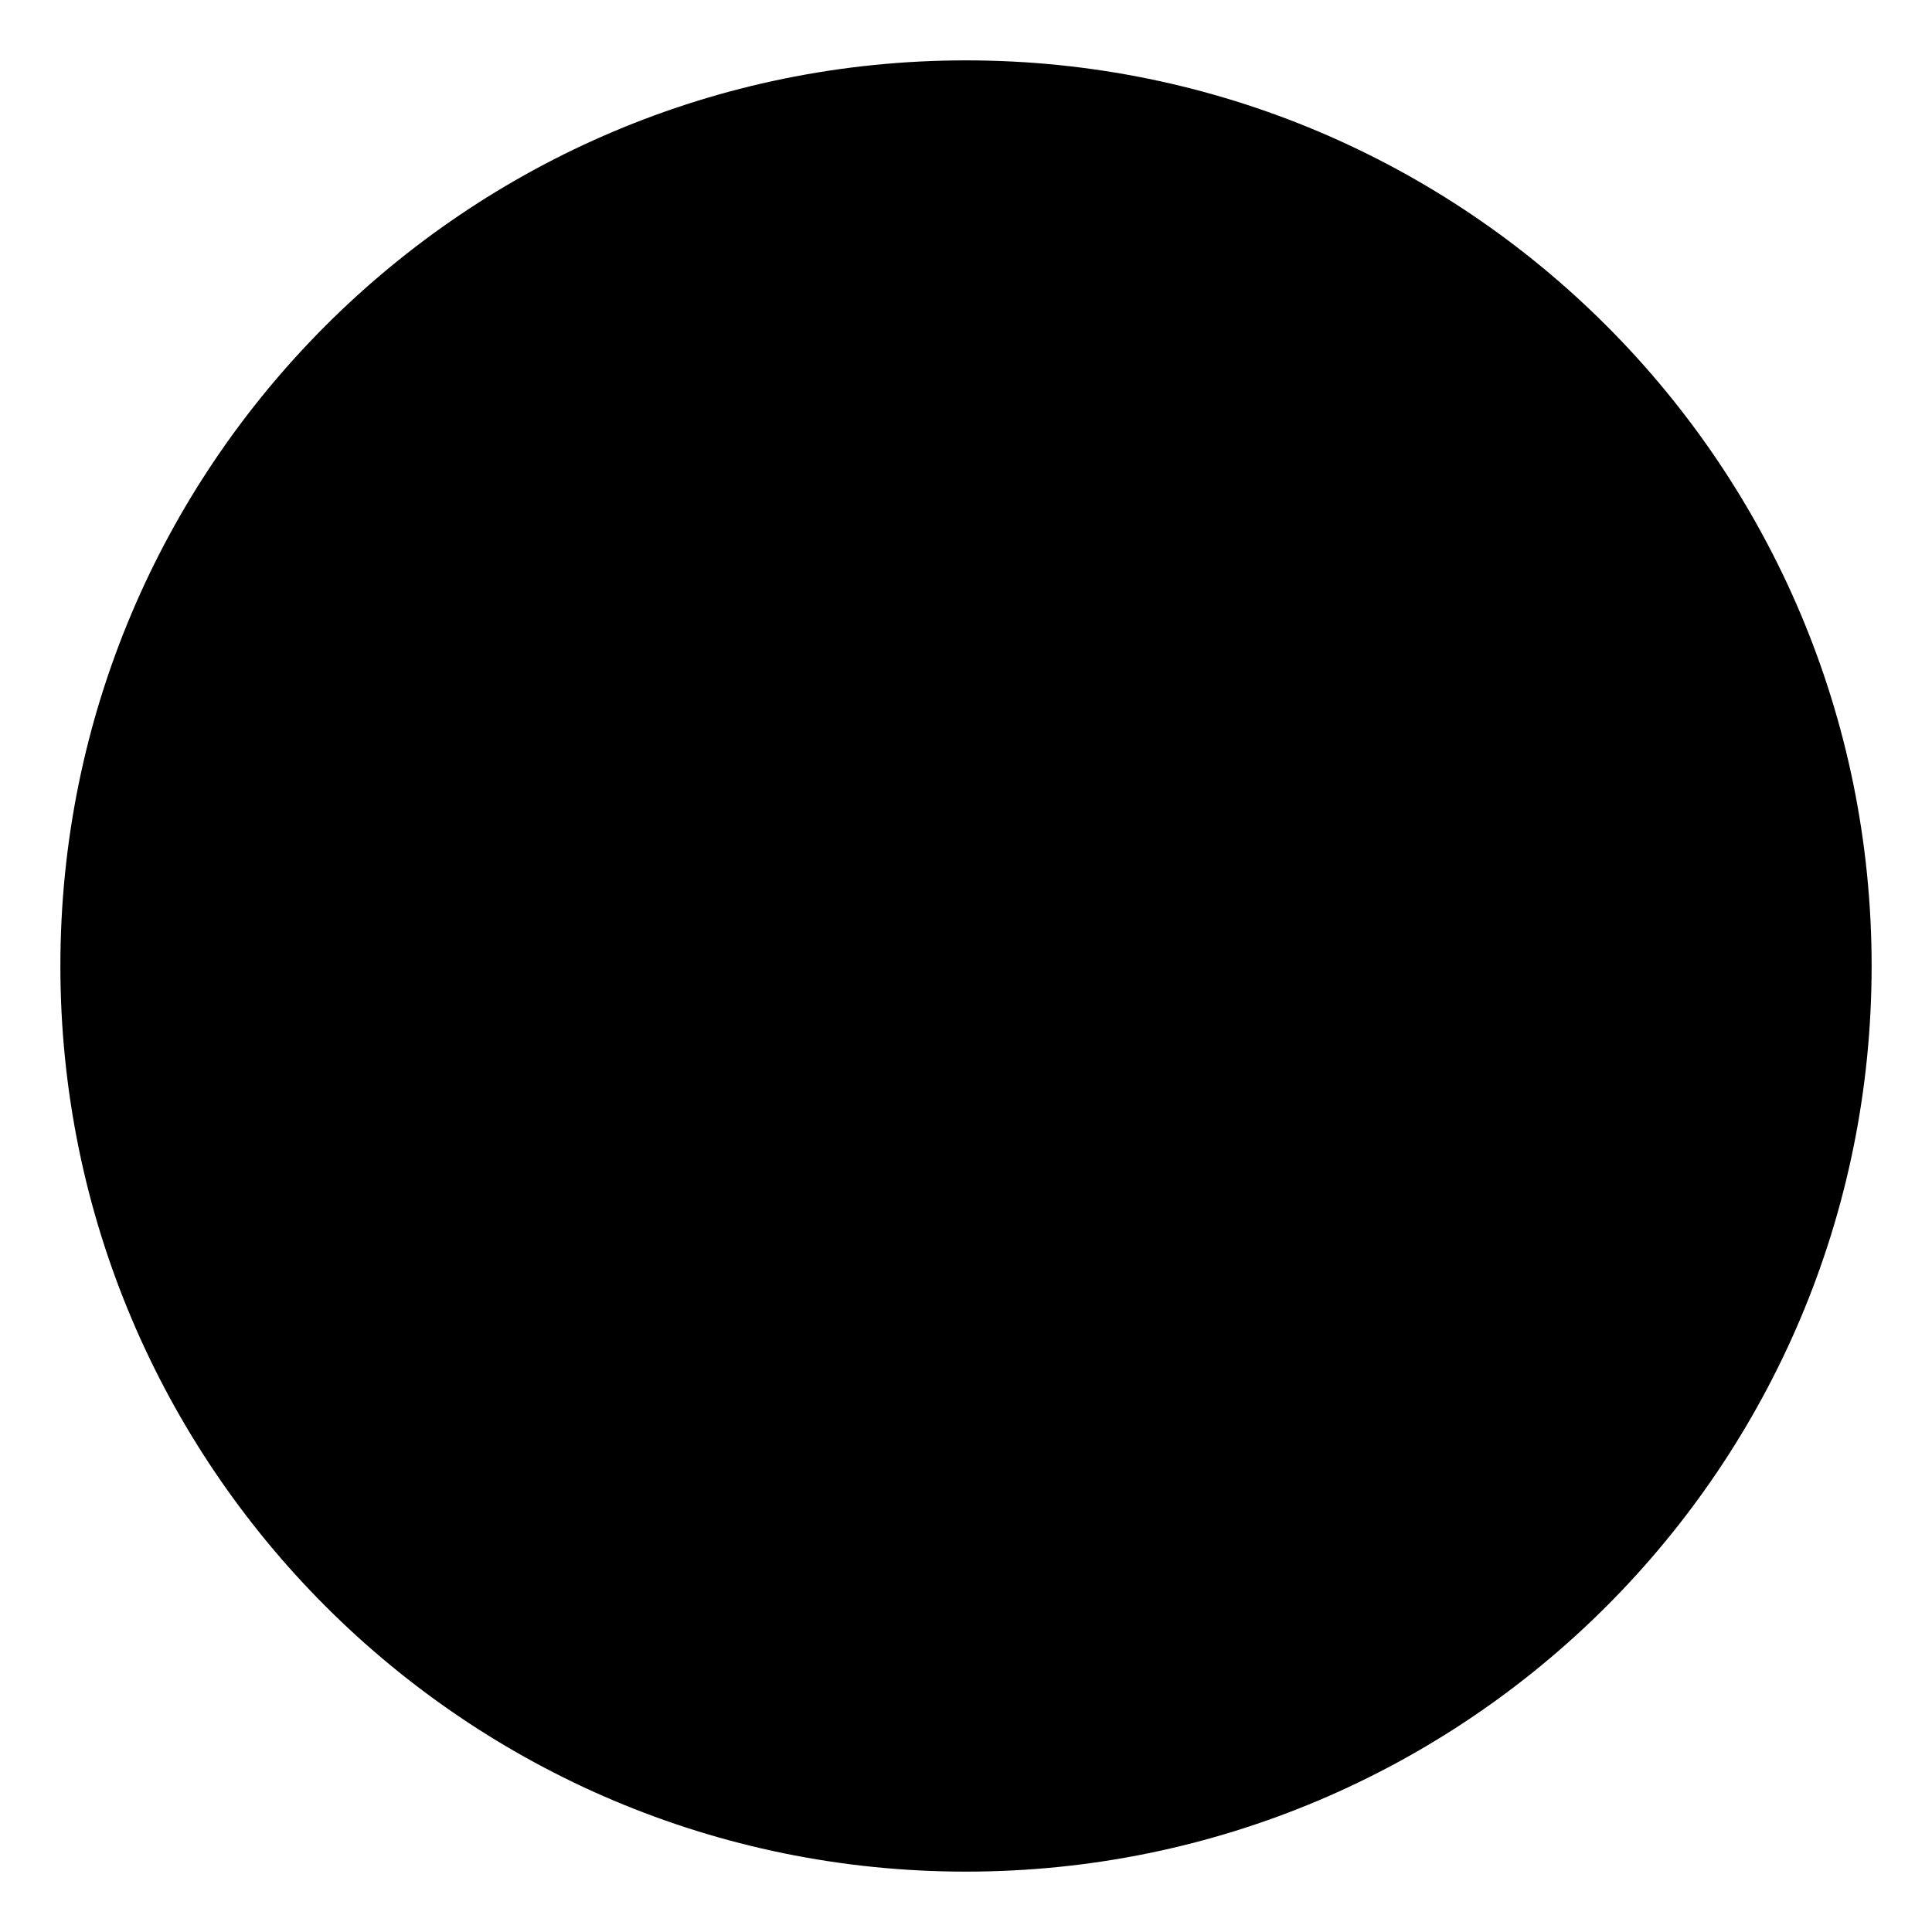
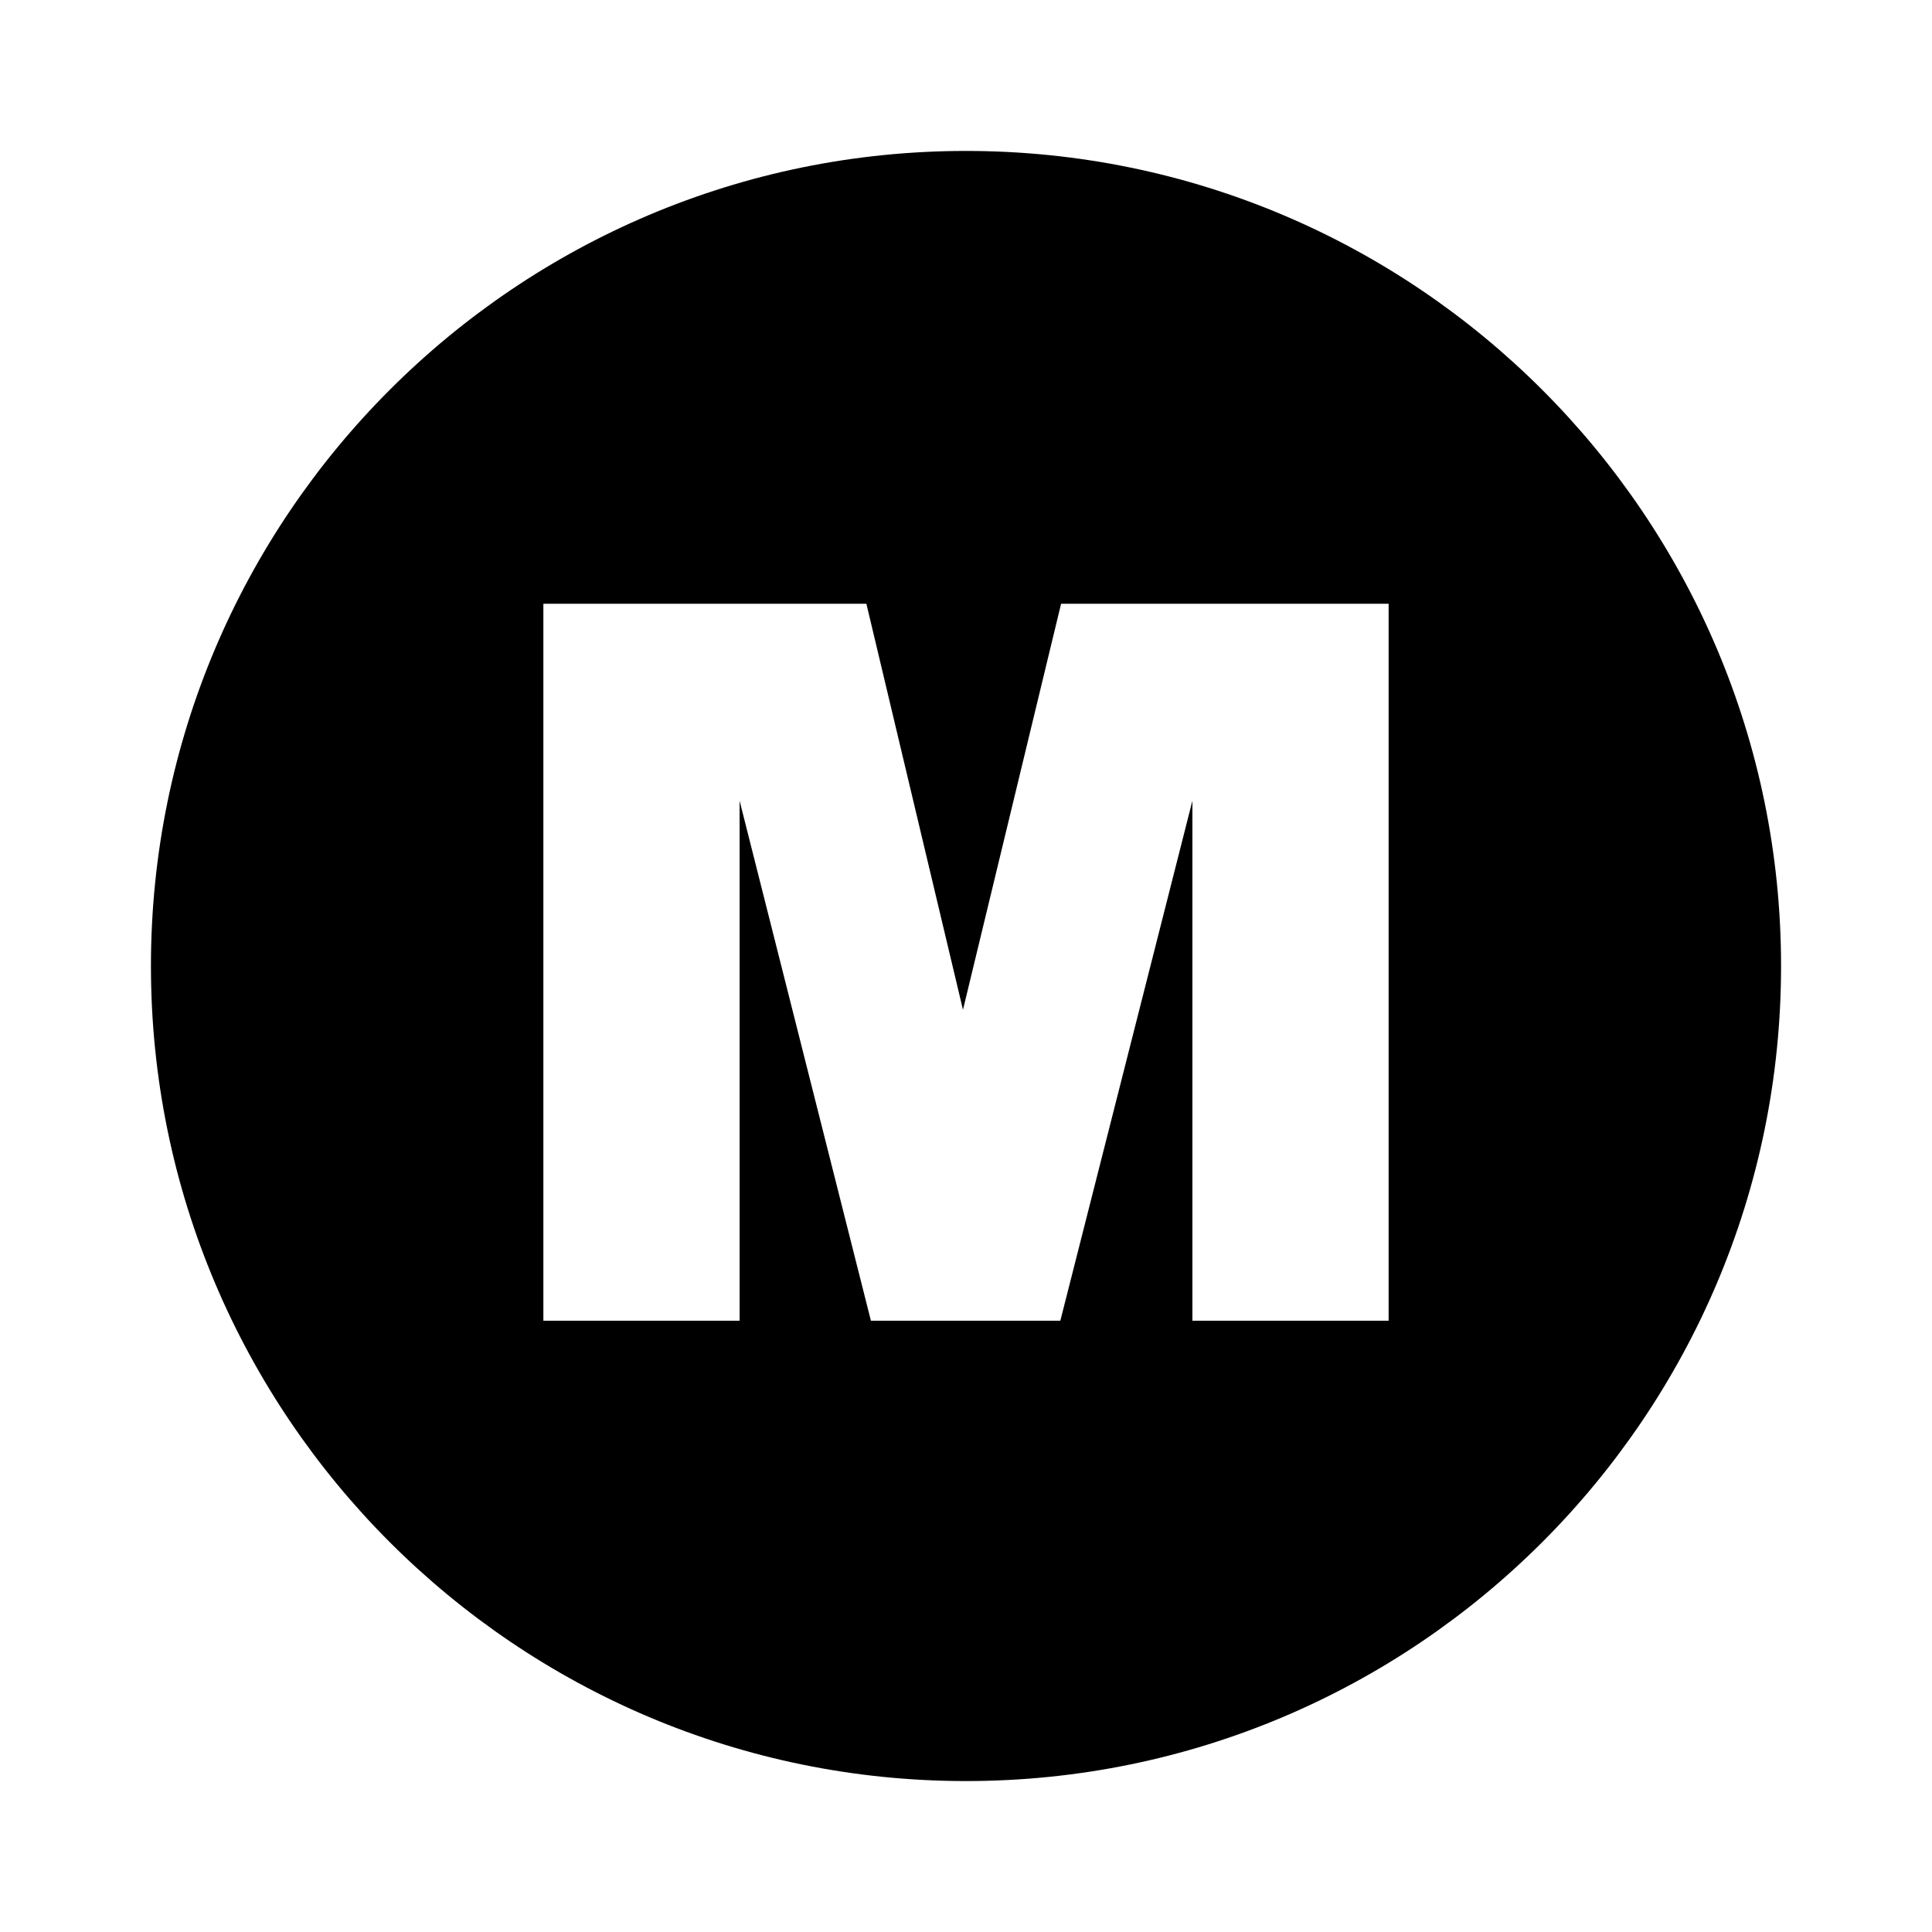
<svg xmlns="http://www.w3.org/2000/svg" viewBox="0 0 256 256">
-   <circle fill="currentColor" cx="128" cy="128" r="120" />
-   <path d="M191 181h-29v-77L142 181h-28l-19-77V181h-29V75h48l14 60L142 75h49V181z" />
+   <path fill="currentColor" d="M128 20C68.4 20 20 68.4 20 128s48.4 108 108 108 108-48.4 108-108S187.6 20 128 20zM184 175h-26v-68.9L140.5 175h-25.1L98 106.1V175H72V80h42.8l12.8 53.8 13-53.8H184V175z" />
</svg>
